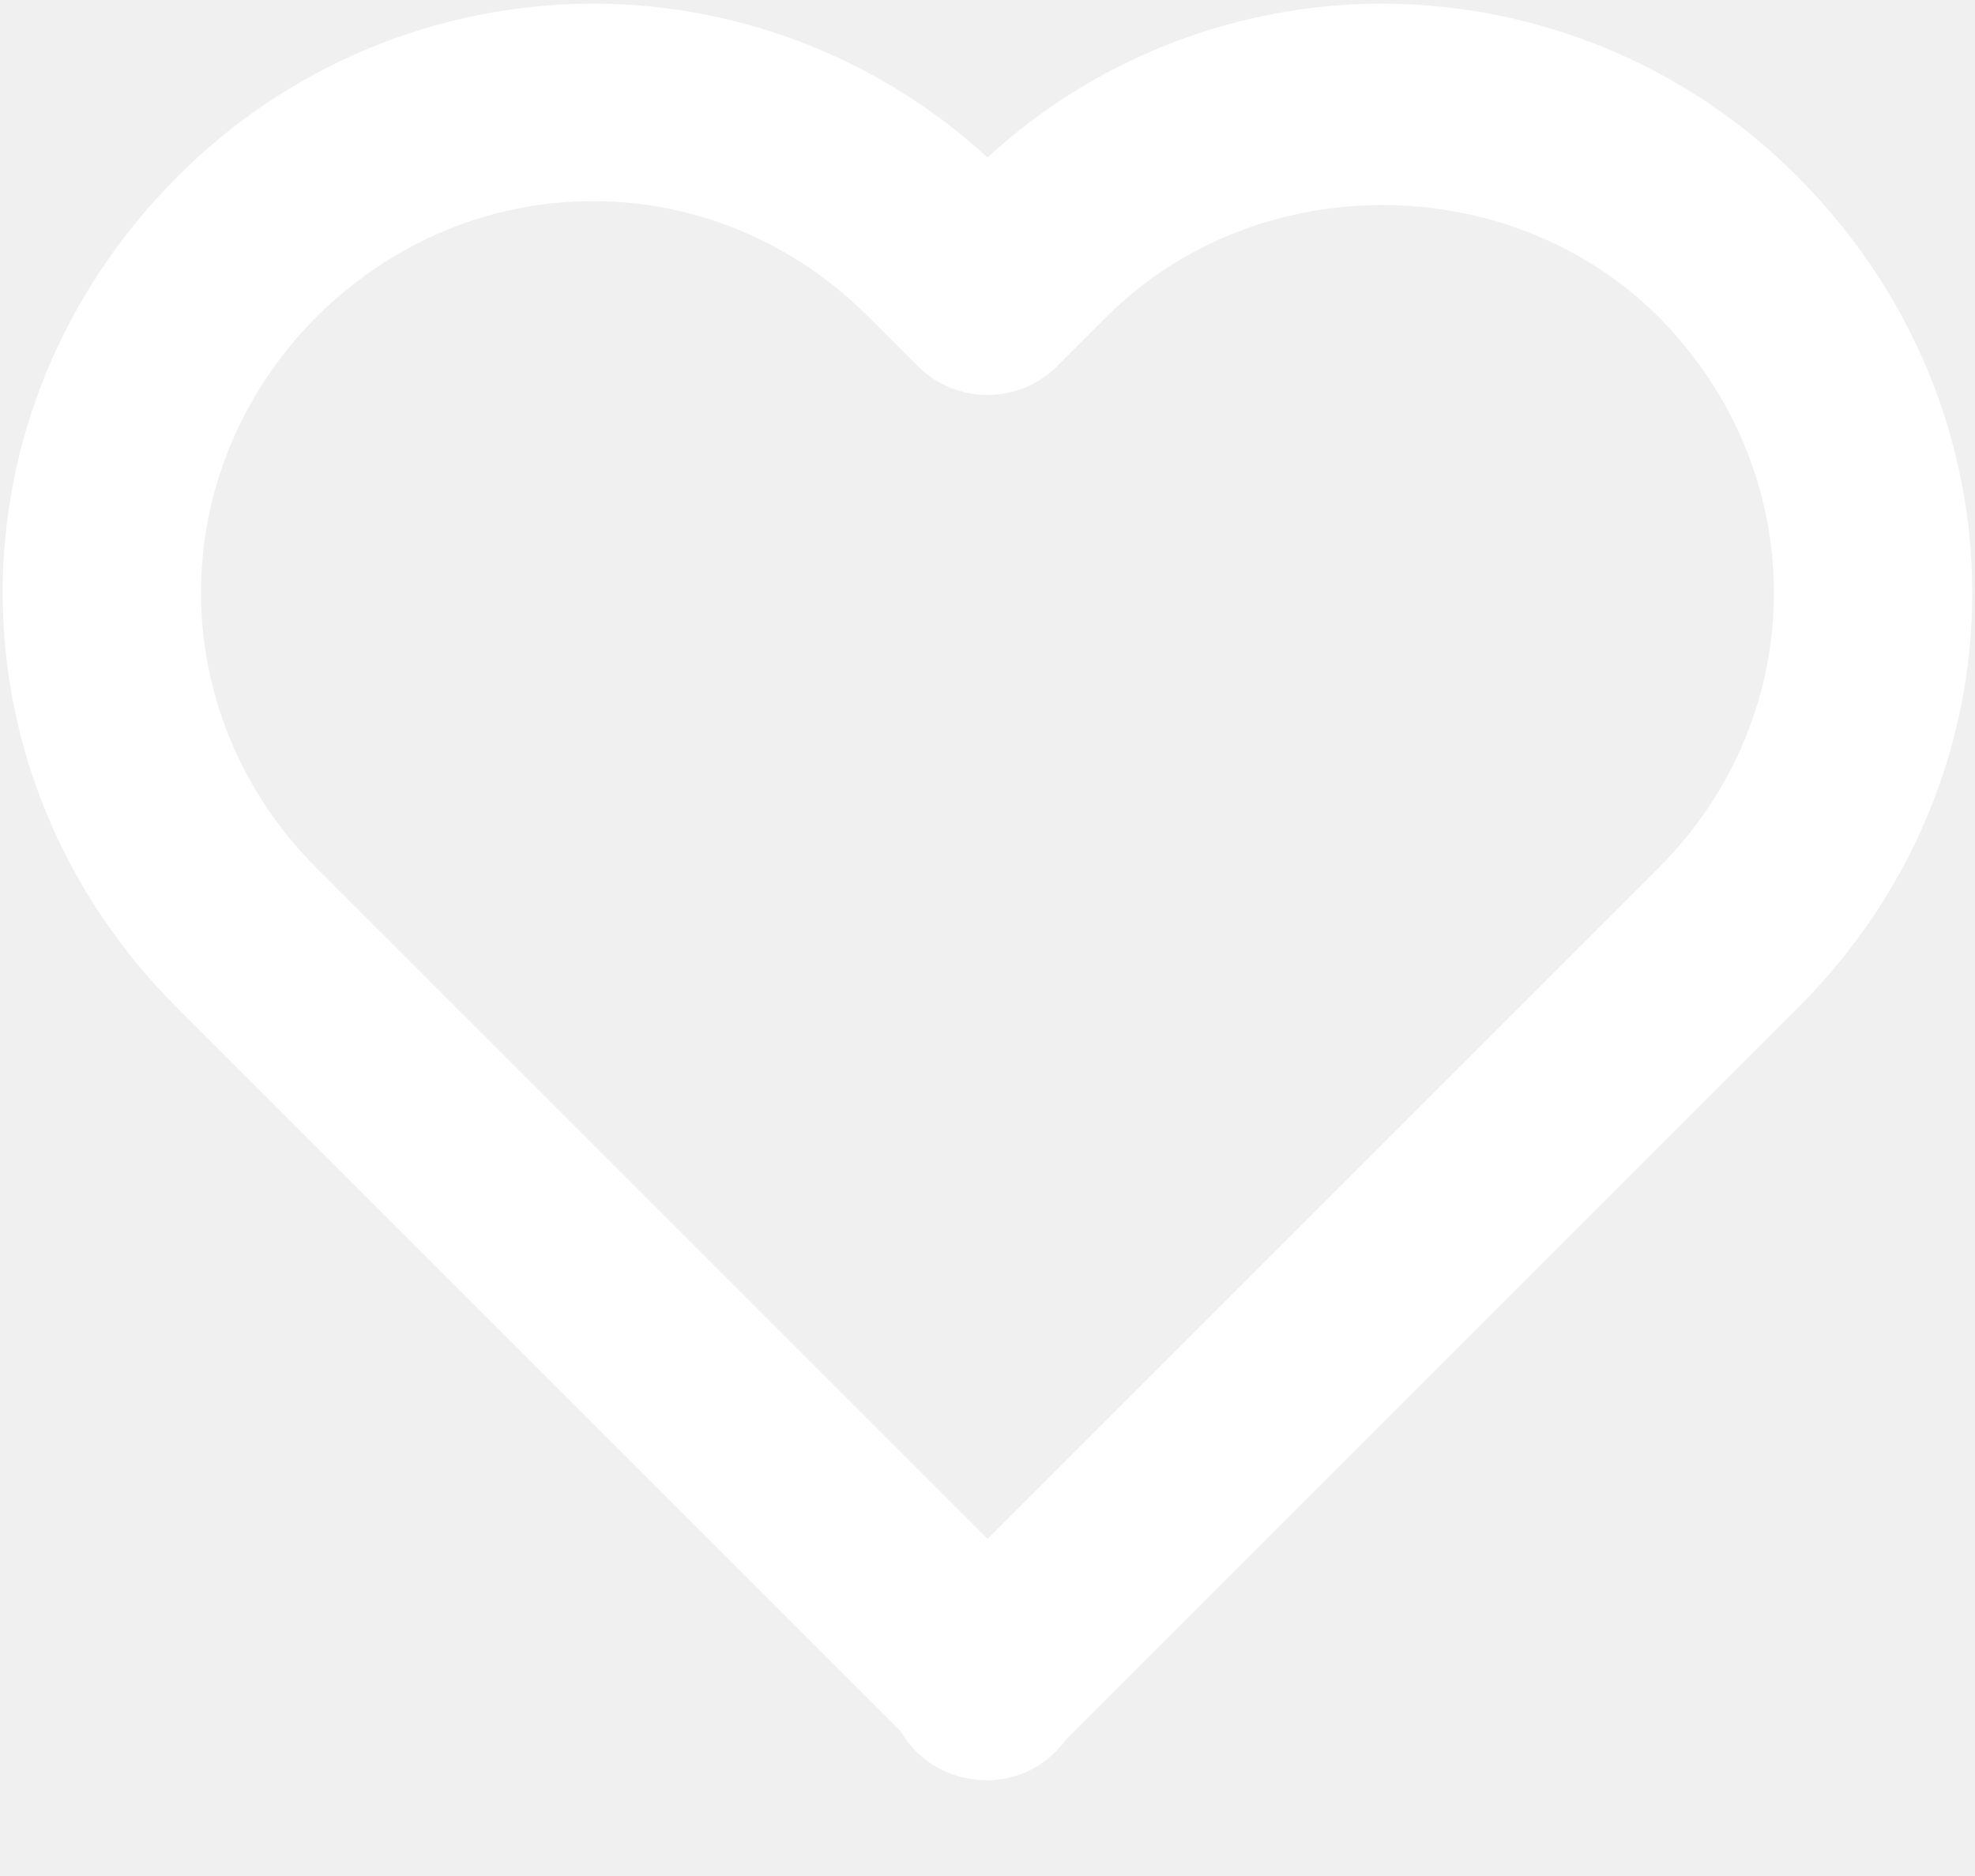
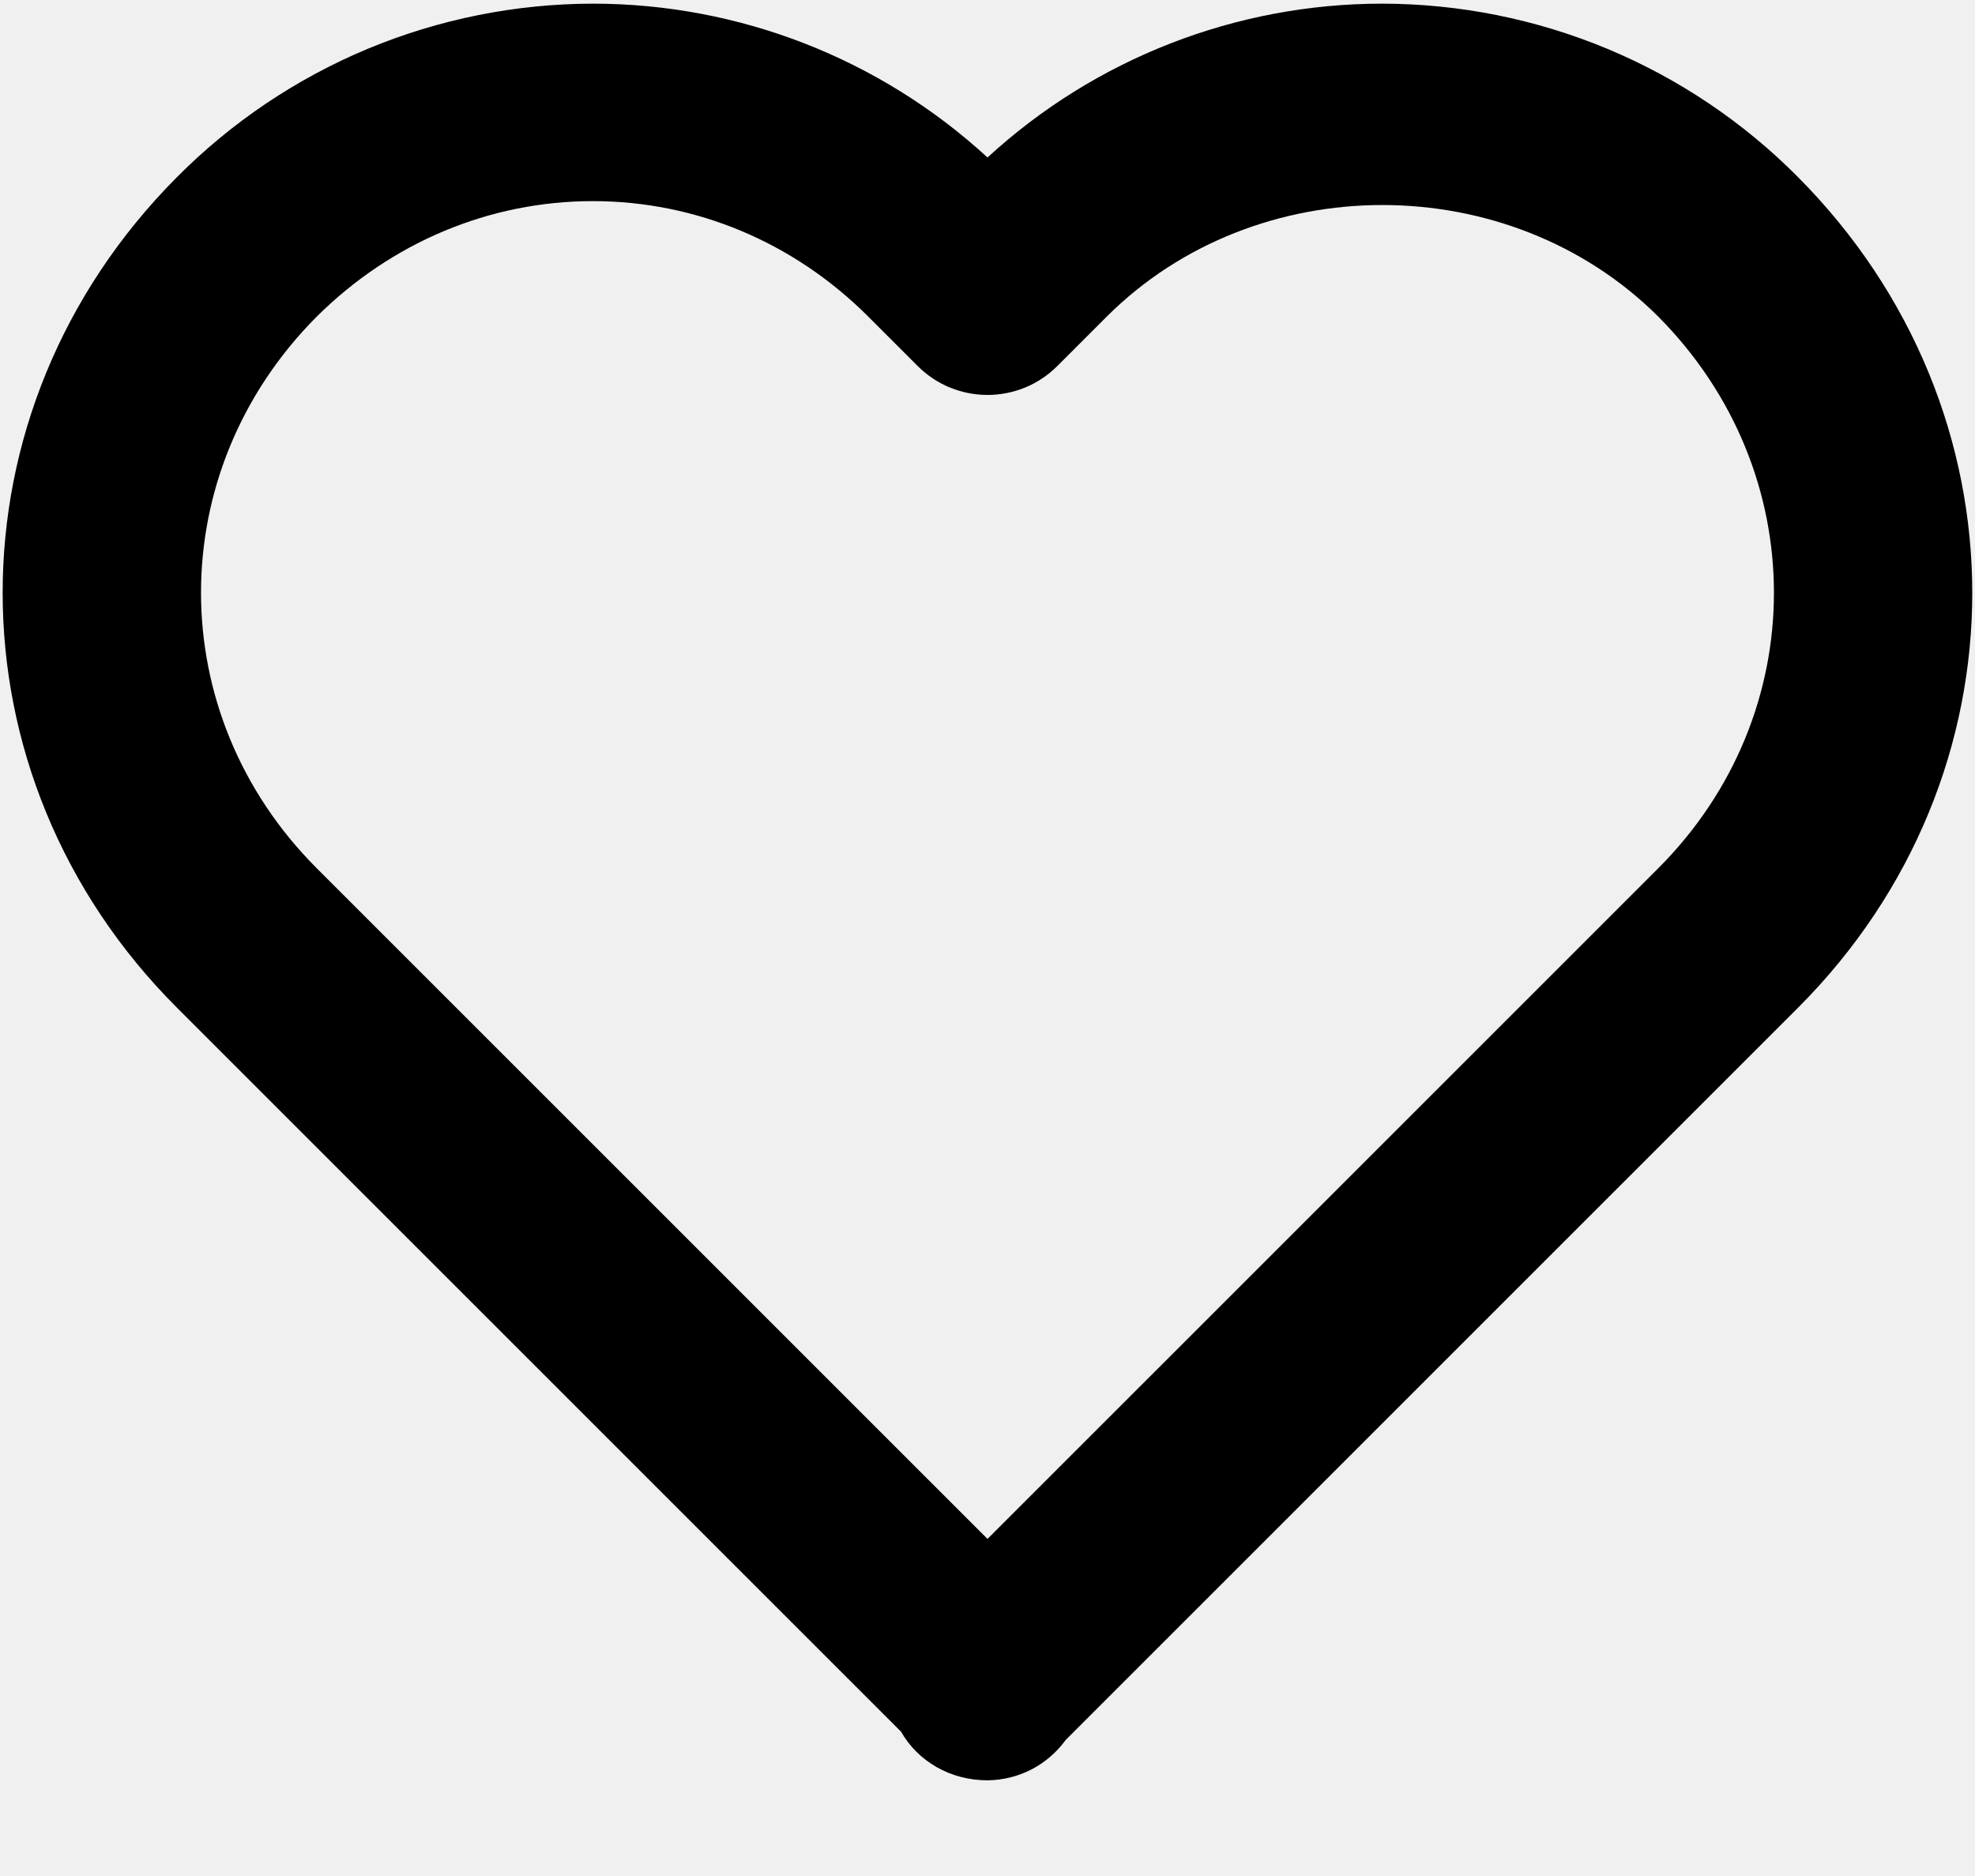
<svg xmlns="http://www.w3.org/2000/svg" width="20" height="19" viewBox="0 0 20 19" fill="none">
-   <path d="M10 1.595C8.91 0.593 7.484 0.037 6.004 0.037C5.221 0.038 4.445 0.194 3.722 0.495C2.999 0.797 2.343 1.239 1.791 1.795C-0.562 4.158 -0.561 7.854 1.793 10.207L9.125 17.539C9.295 17.838 9.623 18.031 10 18.031C10.155 18.029 10.307 17.992 10.445 17.921C10.582 17.85 10.701 17.747 10.792 17.622L18.207 10.207C20.561 7.853 20.561 4.158 18.205 1.791C17.654 1.236 16.998 0.795 16.276 0.494C15.553 0.193 14.778 0.038 13.996 0.037C12.516 0.037 11.09 0.593 10 1.595ZM16.791 3.205C18.354 4.776 18.355 7.23 16.793 8.793L10 15.586L3.207 8.793C1.645 7.23 1.646 4.776 3.205 3.209C3.965 2.453 4.959 2.037 6.004 2.037C7.049 2.037 8.039 2.453 8.793 3.207L9.293 3.707C9.386 3.8 9.496 3.874 9.617 3.924C9.739 3.974 9.869 4 10 4C10.131 4 10.261 3.974 10.383 3.924C10.504 3.874 10.614 3.8 10.707 3.707L11.207 3.207C12.719 1.698 15.281 1.702 16.791 3.205Z" fill="white" />
+   <path d="M10 1.595C8.91 0.593 7.484 0.037 6.004 0.037C5.221 0.038 4.445 0.194 3.722 0.495C2.999 0.797 2.343 1.239 1.791 1.795C-0.562 4.158 -0.561 7.854 1.793 10.207L9.125 17.539C9.295 17.838 9.623 18.031 10 18.031C10.155 18.029 10.307 17.992 10.445 17.921C10.582 17.85 10.701 17.747 10.792 17.622L18.207 10.207C20.561 7.853 20.561 4.158 18.205 1.791C17.654 1.236 16.998 0.795 16.276 0.494C15.553 0.193 14.778 0.038 13.996 0.037C12.516 0.037 11.09 0.593 10 1.595ZM16.791 3.205C18.354 4.776 18.355 7.23 16.793 8.793L10 15.586L3.207 8.793C1.645 7.23 1.646 4.776 3.205 3.209C3.965 2.453 4.959 2.037 6.004 2.037C7.049 2.037 8.039 2.453 8.793 3.207L9.293 3.707C9.386 3.8 9.496 3.874 9.617 3.924C9.739 3.974 9.869 4 10 4C10.131 4 10.261 3.974 10.383 3.924C10.504 3.874 10.614 3.8 10.707 3.707L11.207 3.207C12.719 1.698 15.281 1.702 16.791 3.205Z" fill="black" />
</svg>
